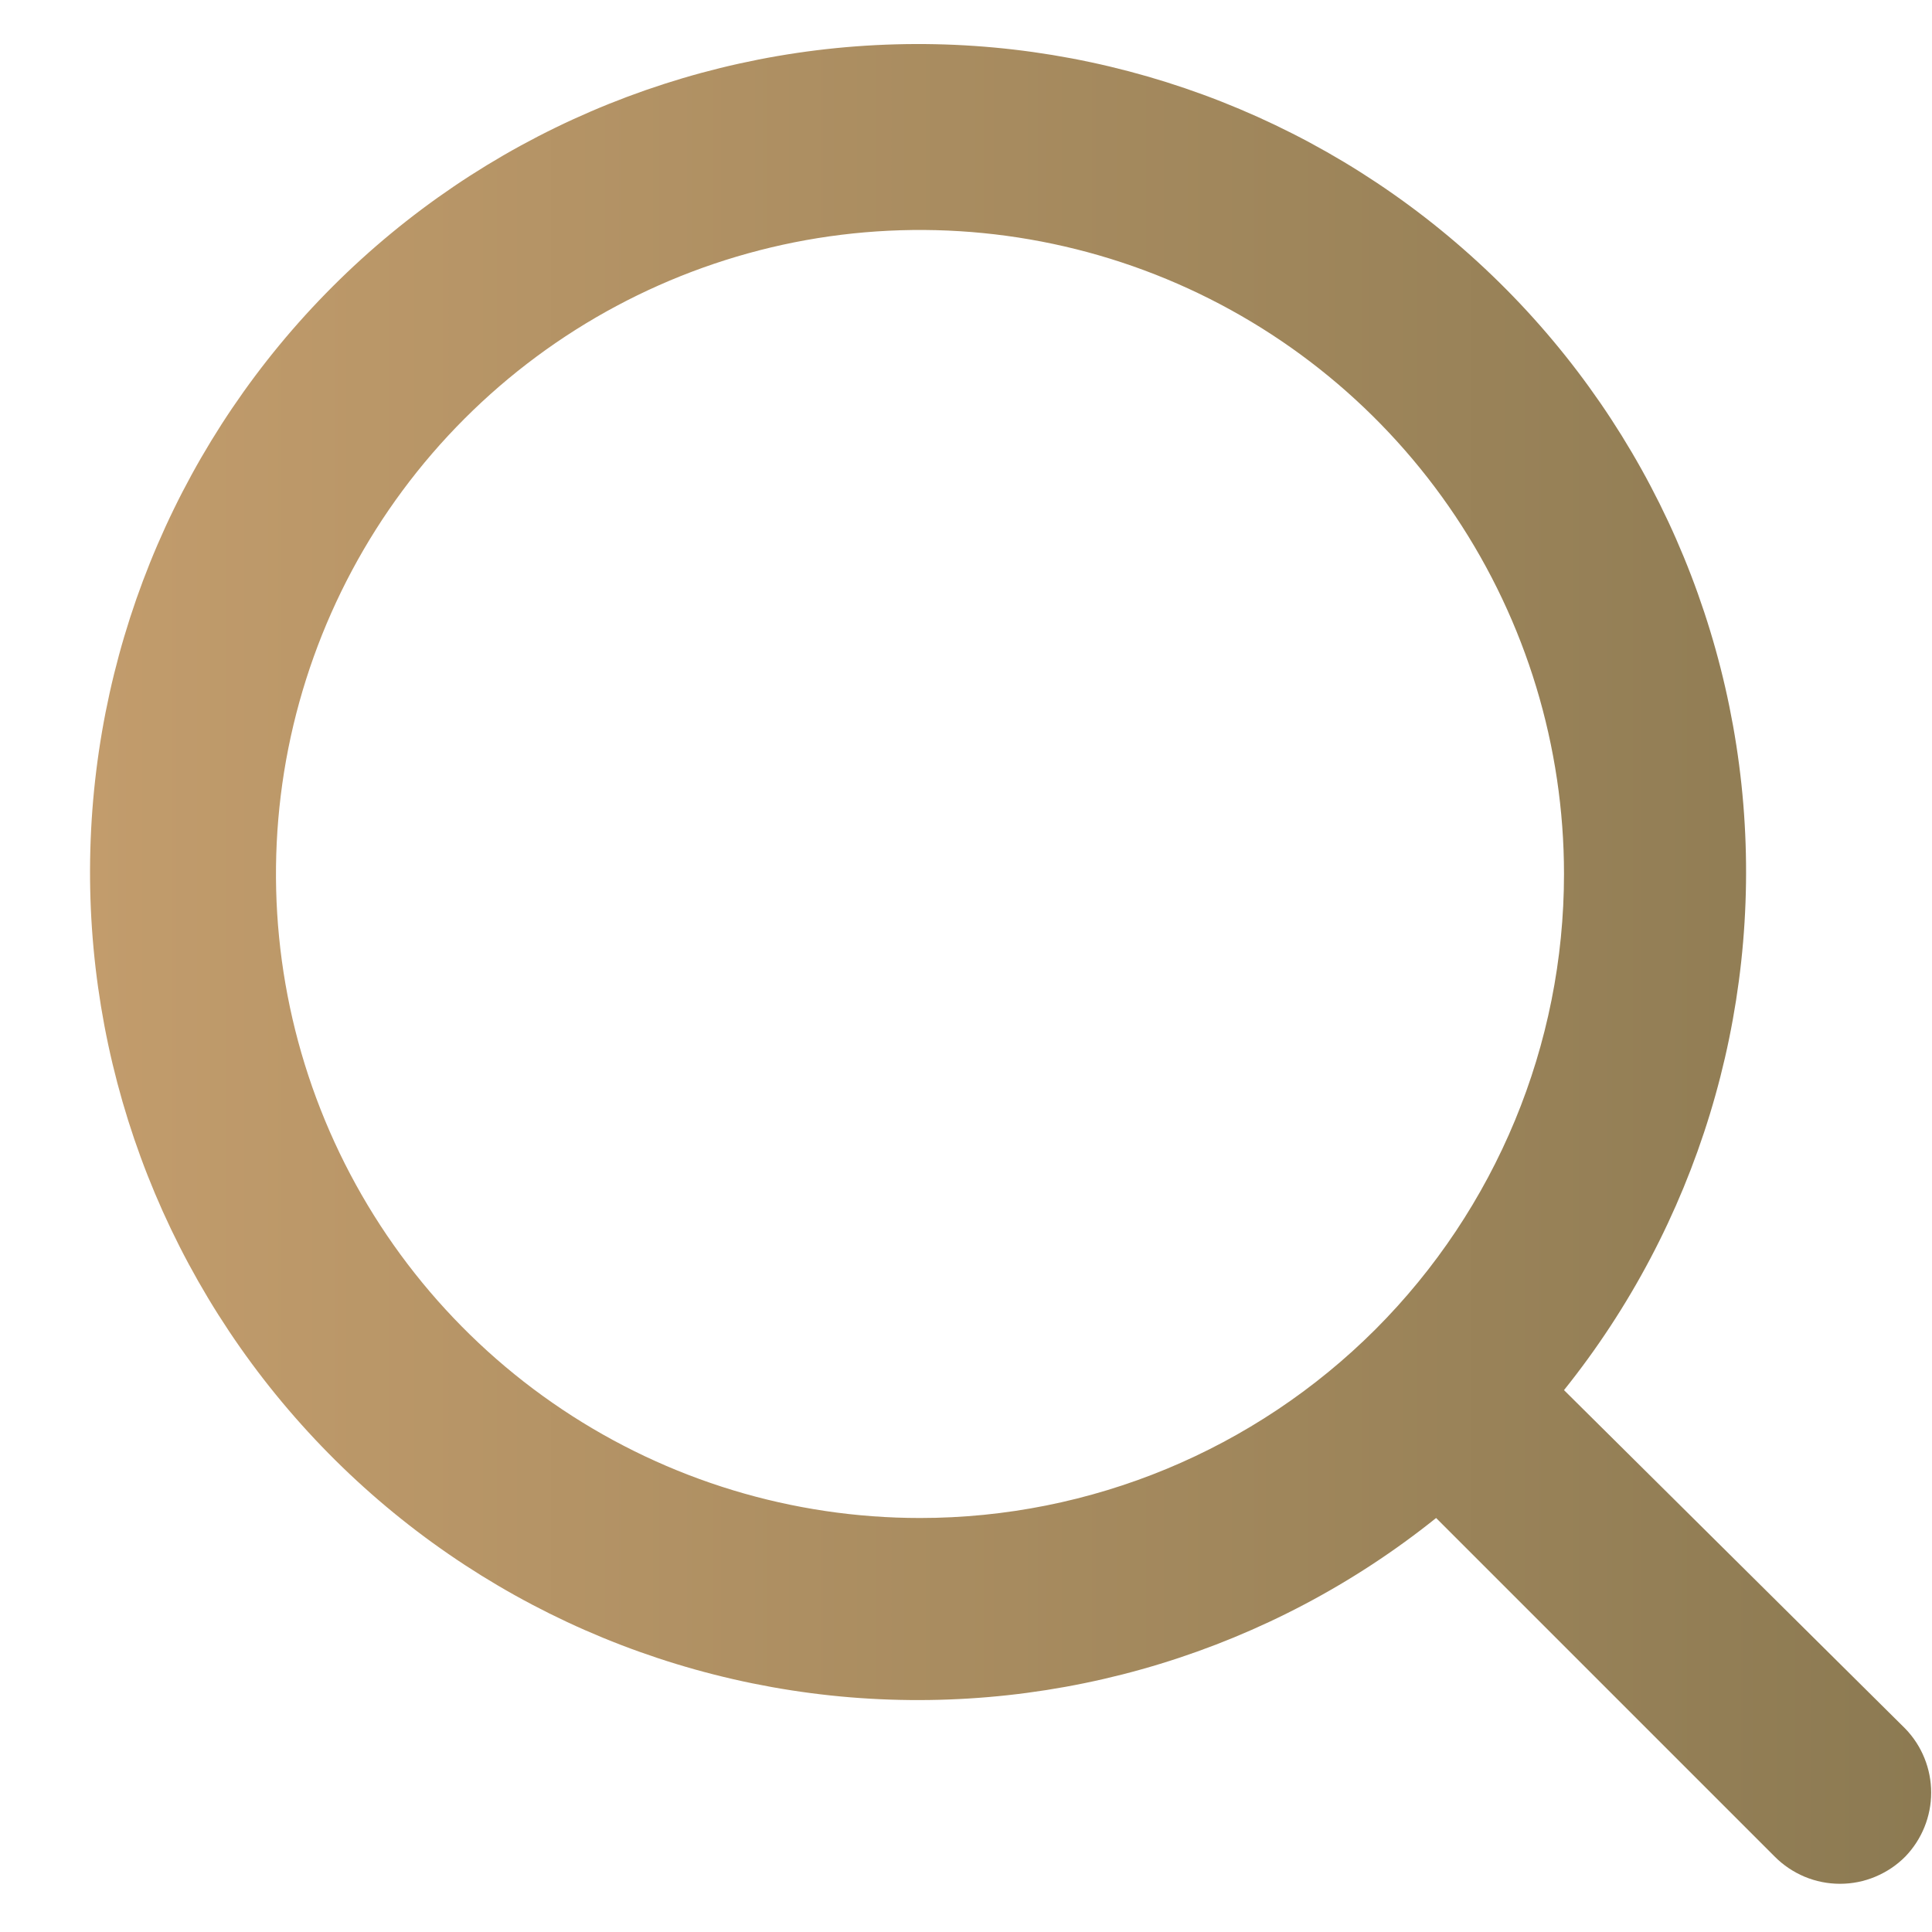
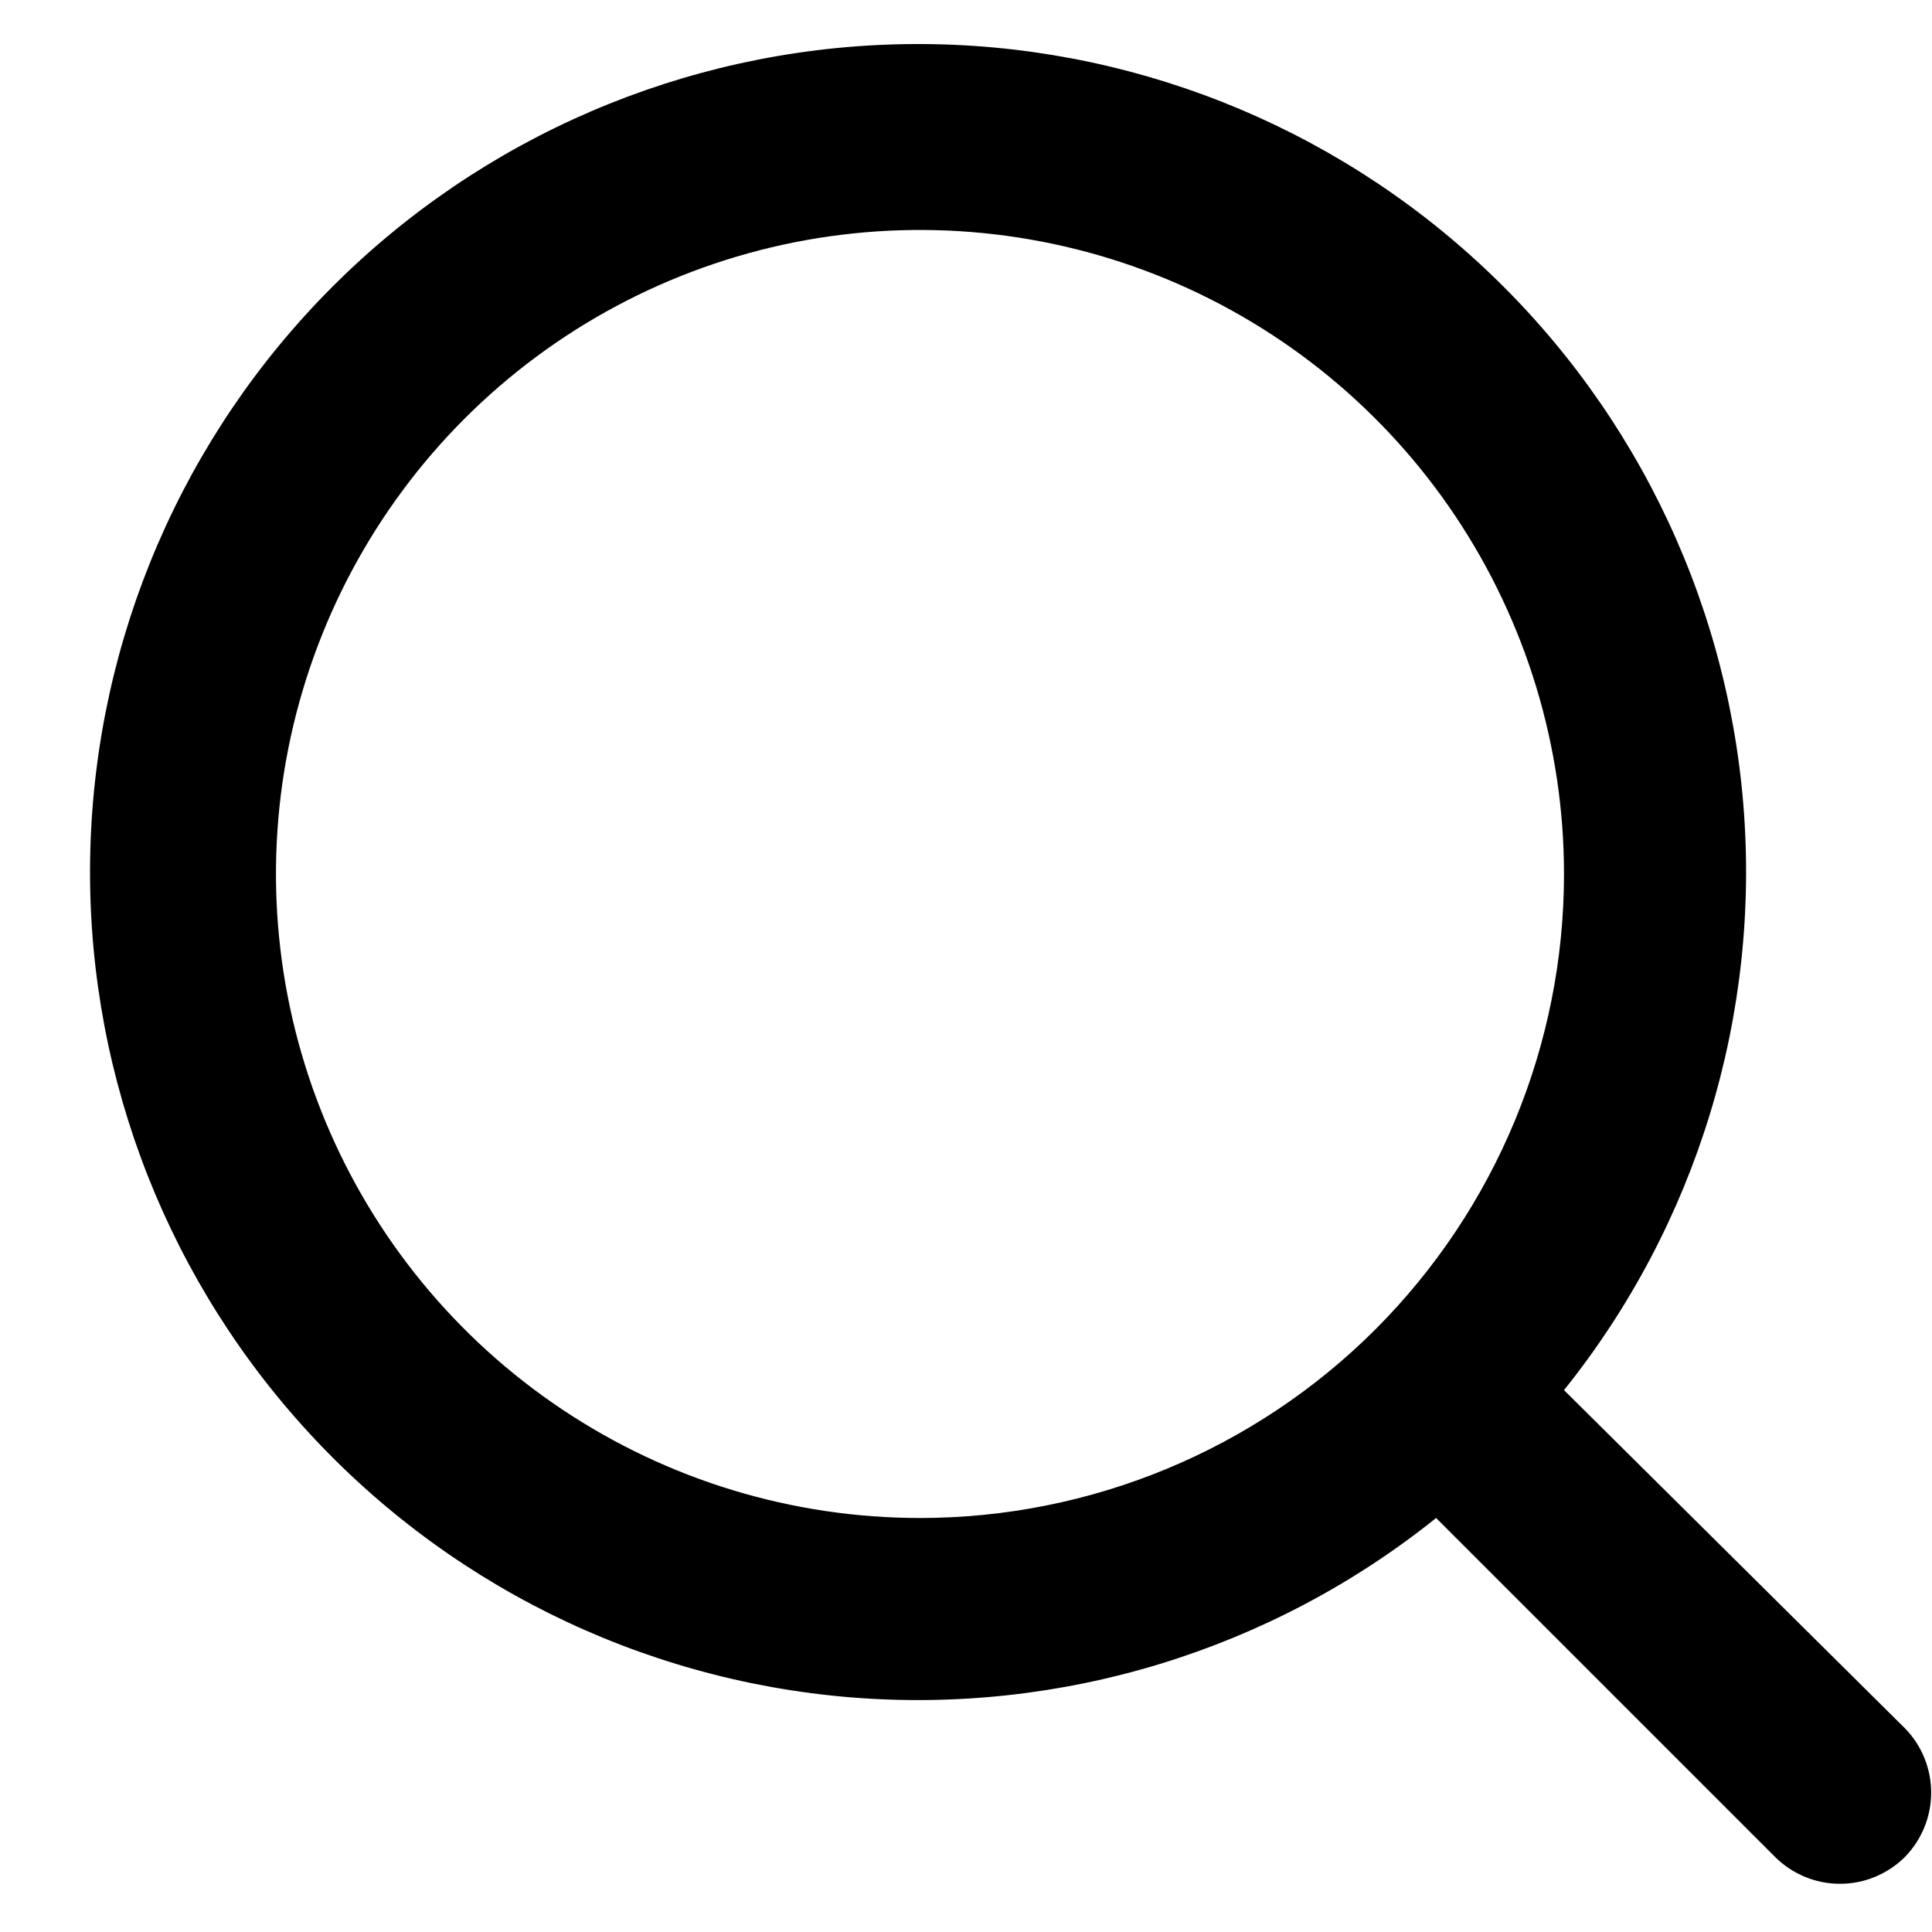
<svg xmlns="http://www.w3.org/2000/svg" width="21" height="21" viewBox="0 0 21 21" fill="none">
  <path d="M20.71 18.79L17 15.11C18.44 13.314 19.137 11.035 18.949 8.741C18.76 6.447 17.7 4.313 15.985 2.777C14.271 1.24 12.034 0.419 9.733 0.482C7.432 0.545 5.243 1.487 3.615 3.115C1.987 4.743 1.045 6.932 0.982 9.233C0.919 11.534 1.74 13.771 3.277 15.485C4.813 17.2 6.947 18.26 9.241 18.449C11.535 18.637 13.814 17.94 15.61 16.5L19.29 20.18C19.383 20.274 19.494 20.348 19.615 20.399C19.737 20.45 19.868 20.476 20 20.476C20.132 20.476 20.263 20.45 20.384 20.399C20.506 20.348 20.617 20.274 20.71 20.18C20.89 19.993 20.991 19.744 20.991 19.485C20.991 19.226 20.89 18.976 20.71 18.79ZM10 16.5C8.615 16.5 7.262 16.089 6.111 15.32C4.96 14.551 4.063 13.458 3.533 12.179C3.003 10.9 2.864 9.492 3.134 8.134C3.405 6.776 4.071 5.529 5.05 4.55C6.029 3.571 7.276 2.905 8.634 2.634C9.992 2.364 11.4 2.503 12.679 3.033C13.958 3.563 15.051 4.46 15.82 5.611C16.589 6.762 17 8.115 17 9.5C17 11.356 16.262 13.137 14.95 14.45C13.637 15.762 11.856 16.5 10 16.5Z" fill="url(#paint0_linear_501_11259)" />
  <defs>
    <linearGradient id="paint0_linear_501_11259" x1="0.979" y1="10.477" x2="20.991" y2="10.477" gradientUnits="userSpaceOnUse">
-       <stop stop-color="#C29C6C" />
-       <stop offset="1" stop-color="#8C7A52" />
+       <stop stopColor="#C29C6C" />
+       <stop offset="1" stopColor="#8C7A52" />
    </linearGradient>
  </defs>
</svg>
